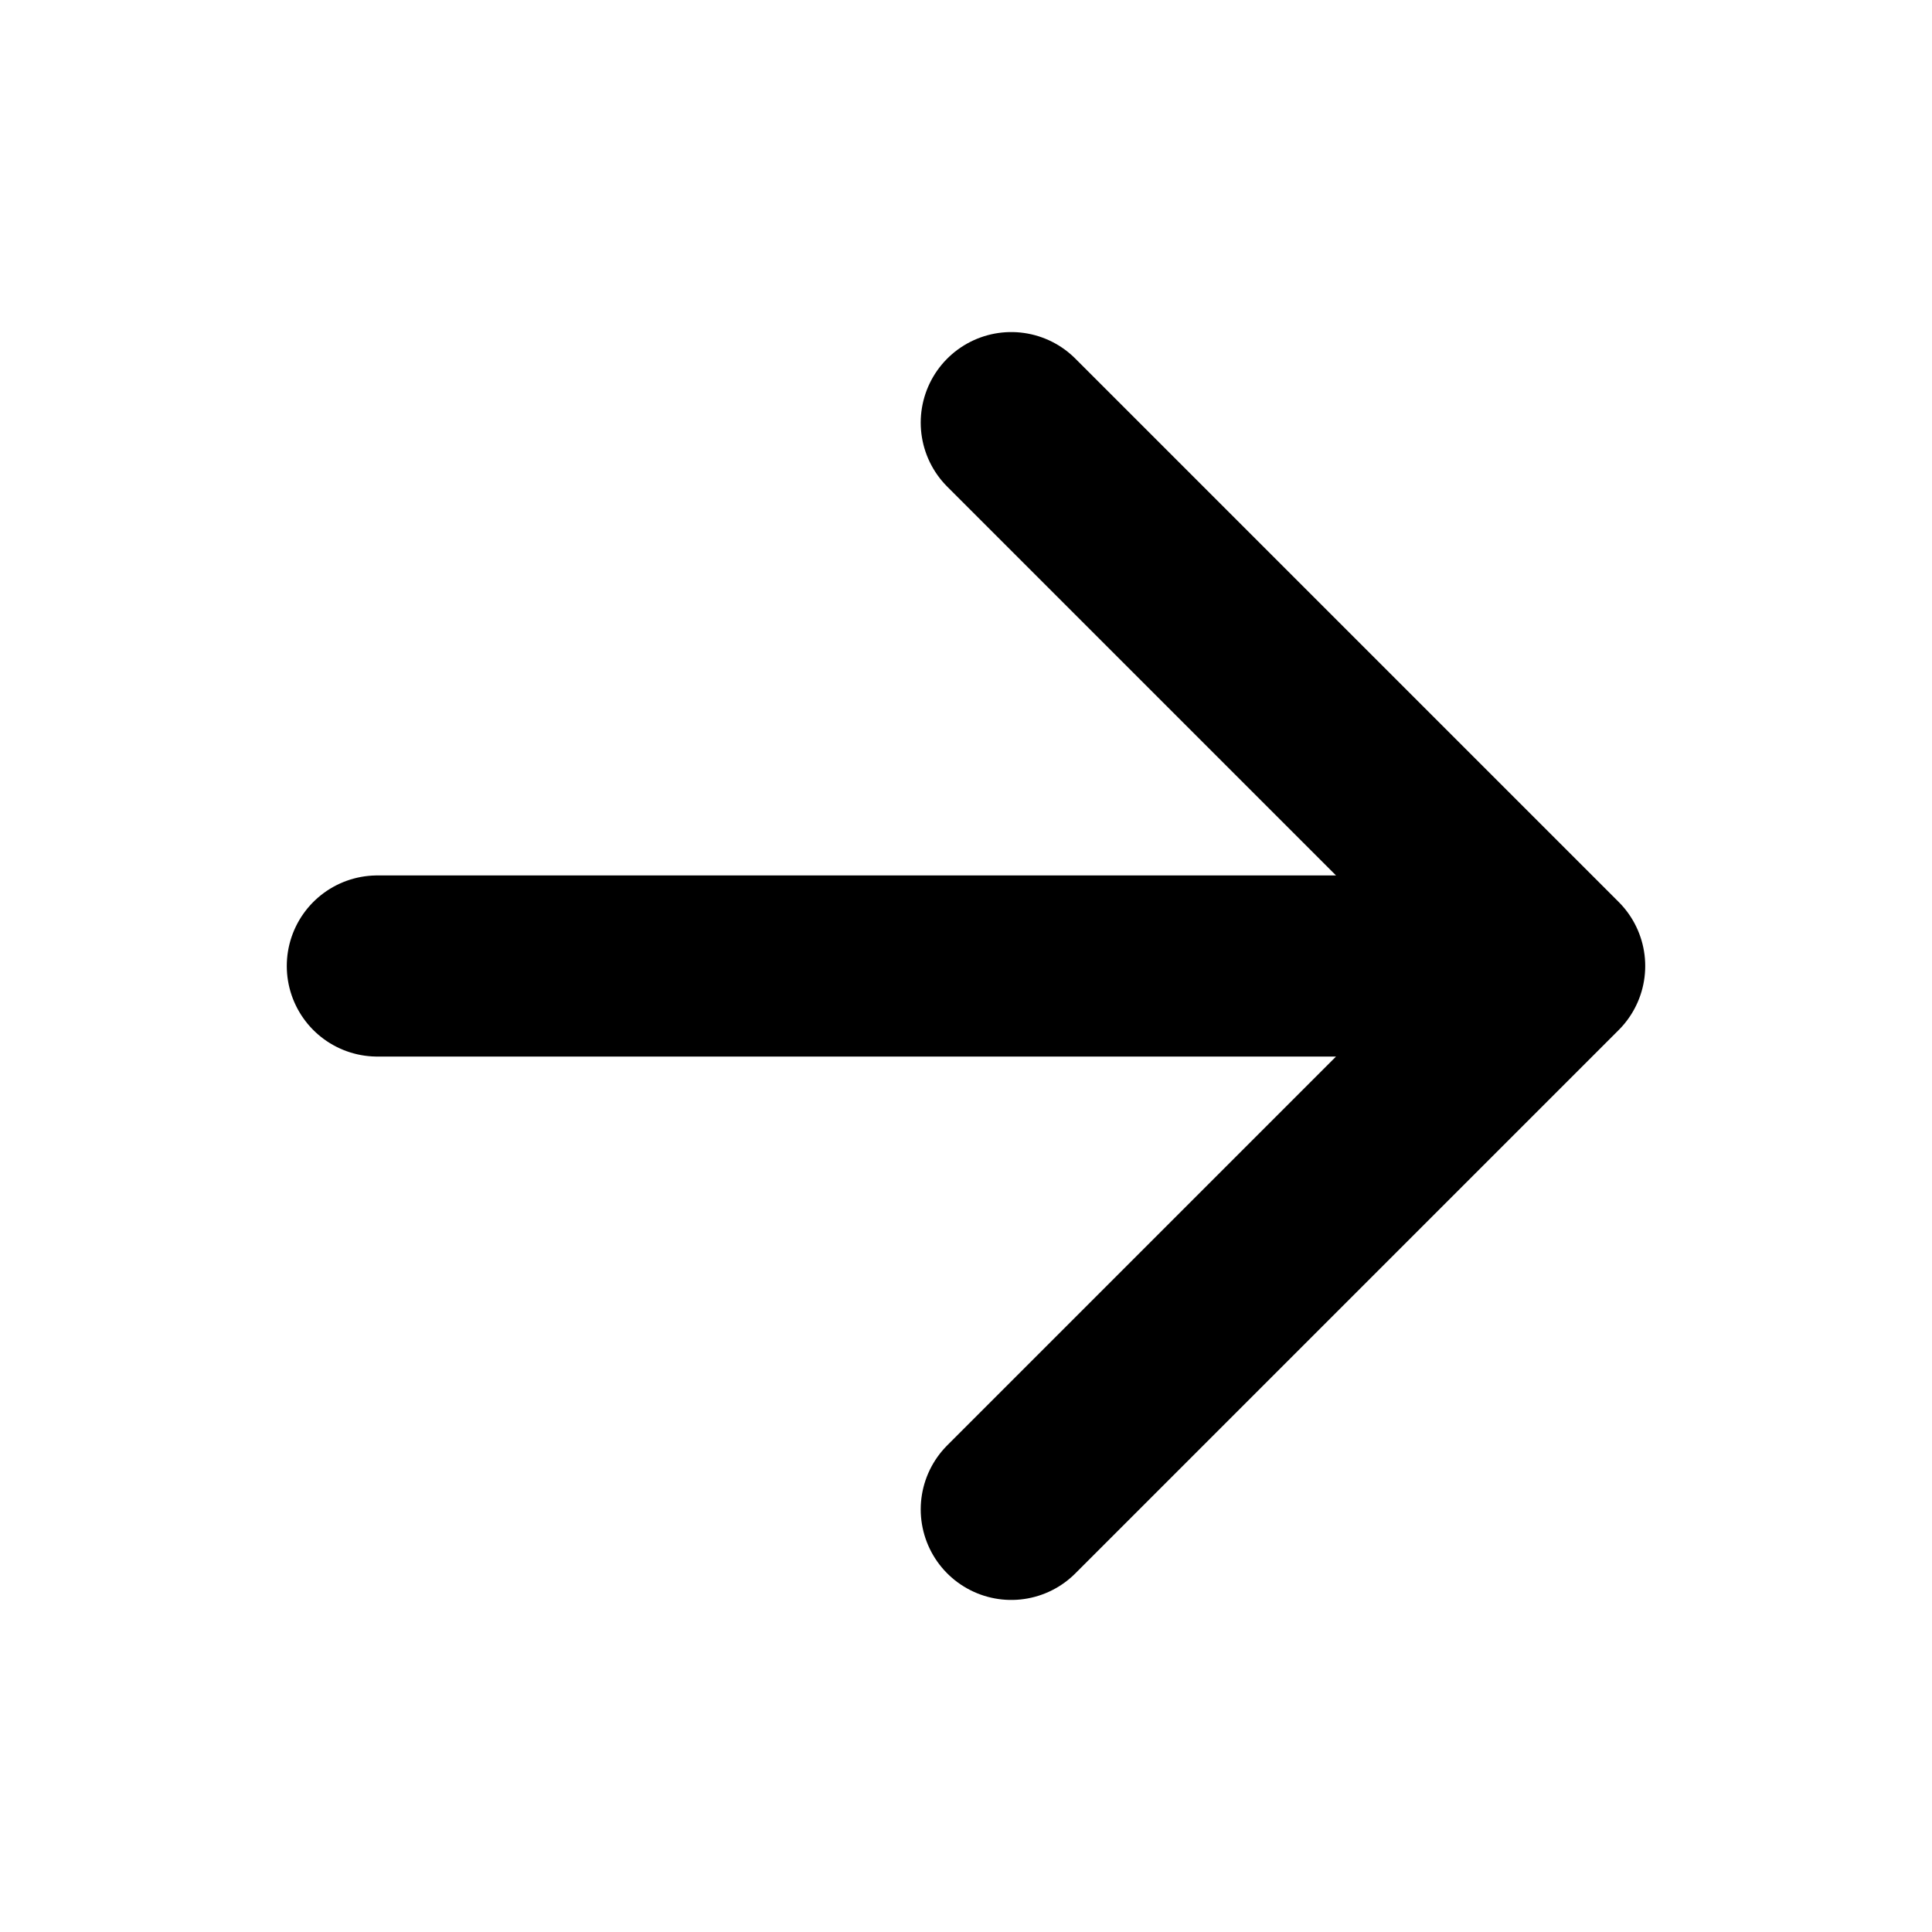
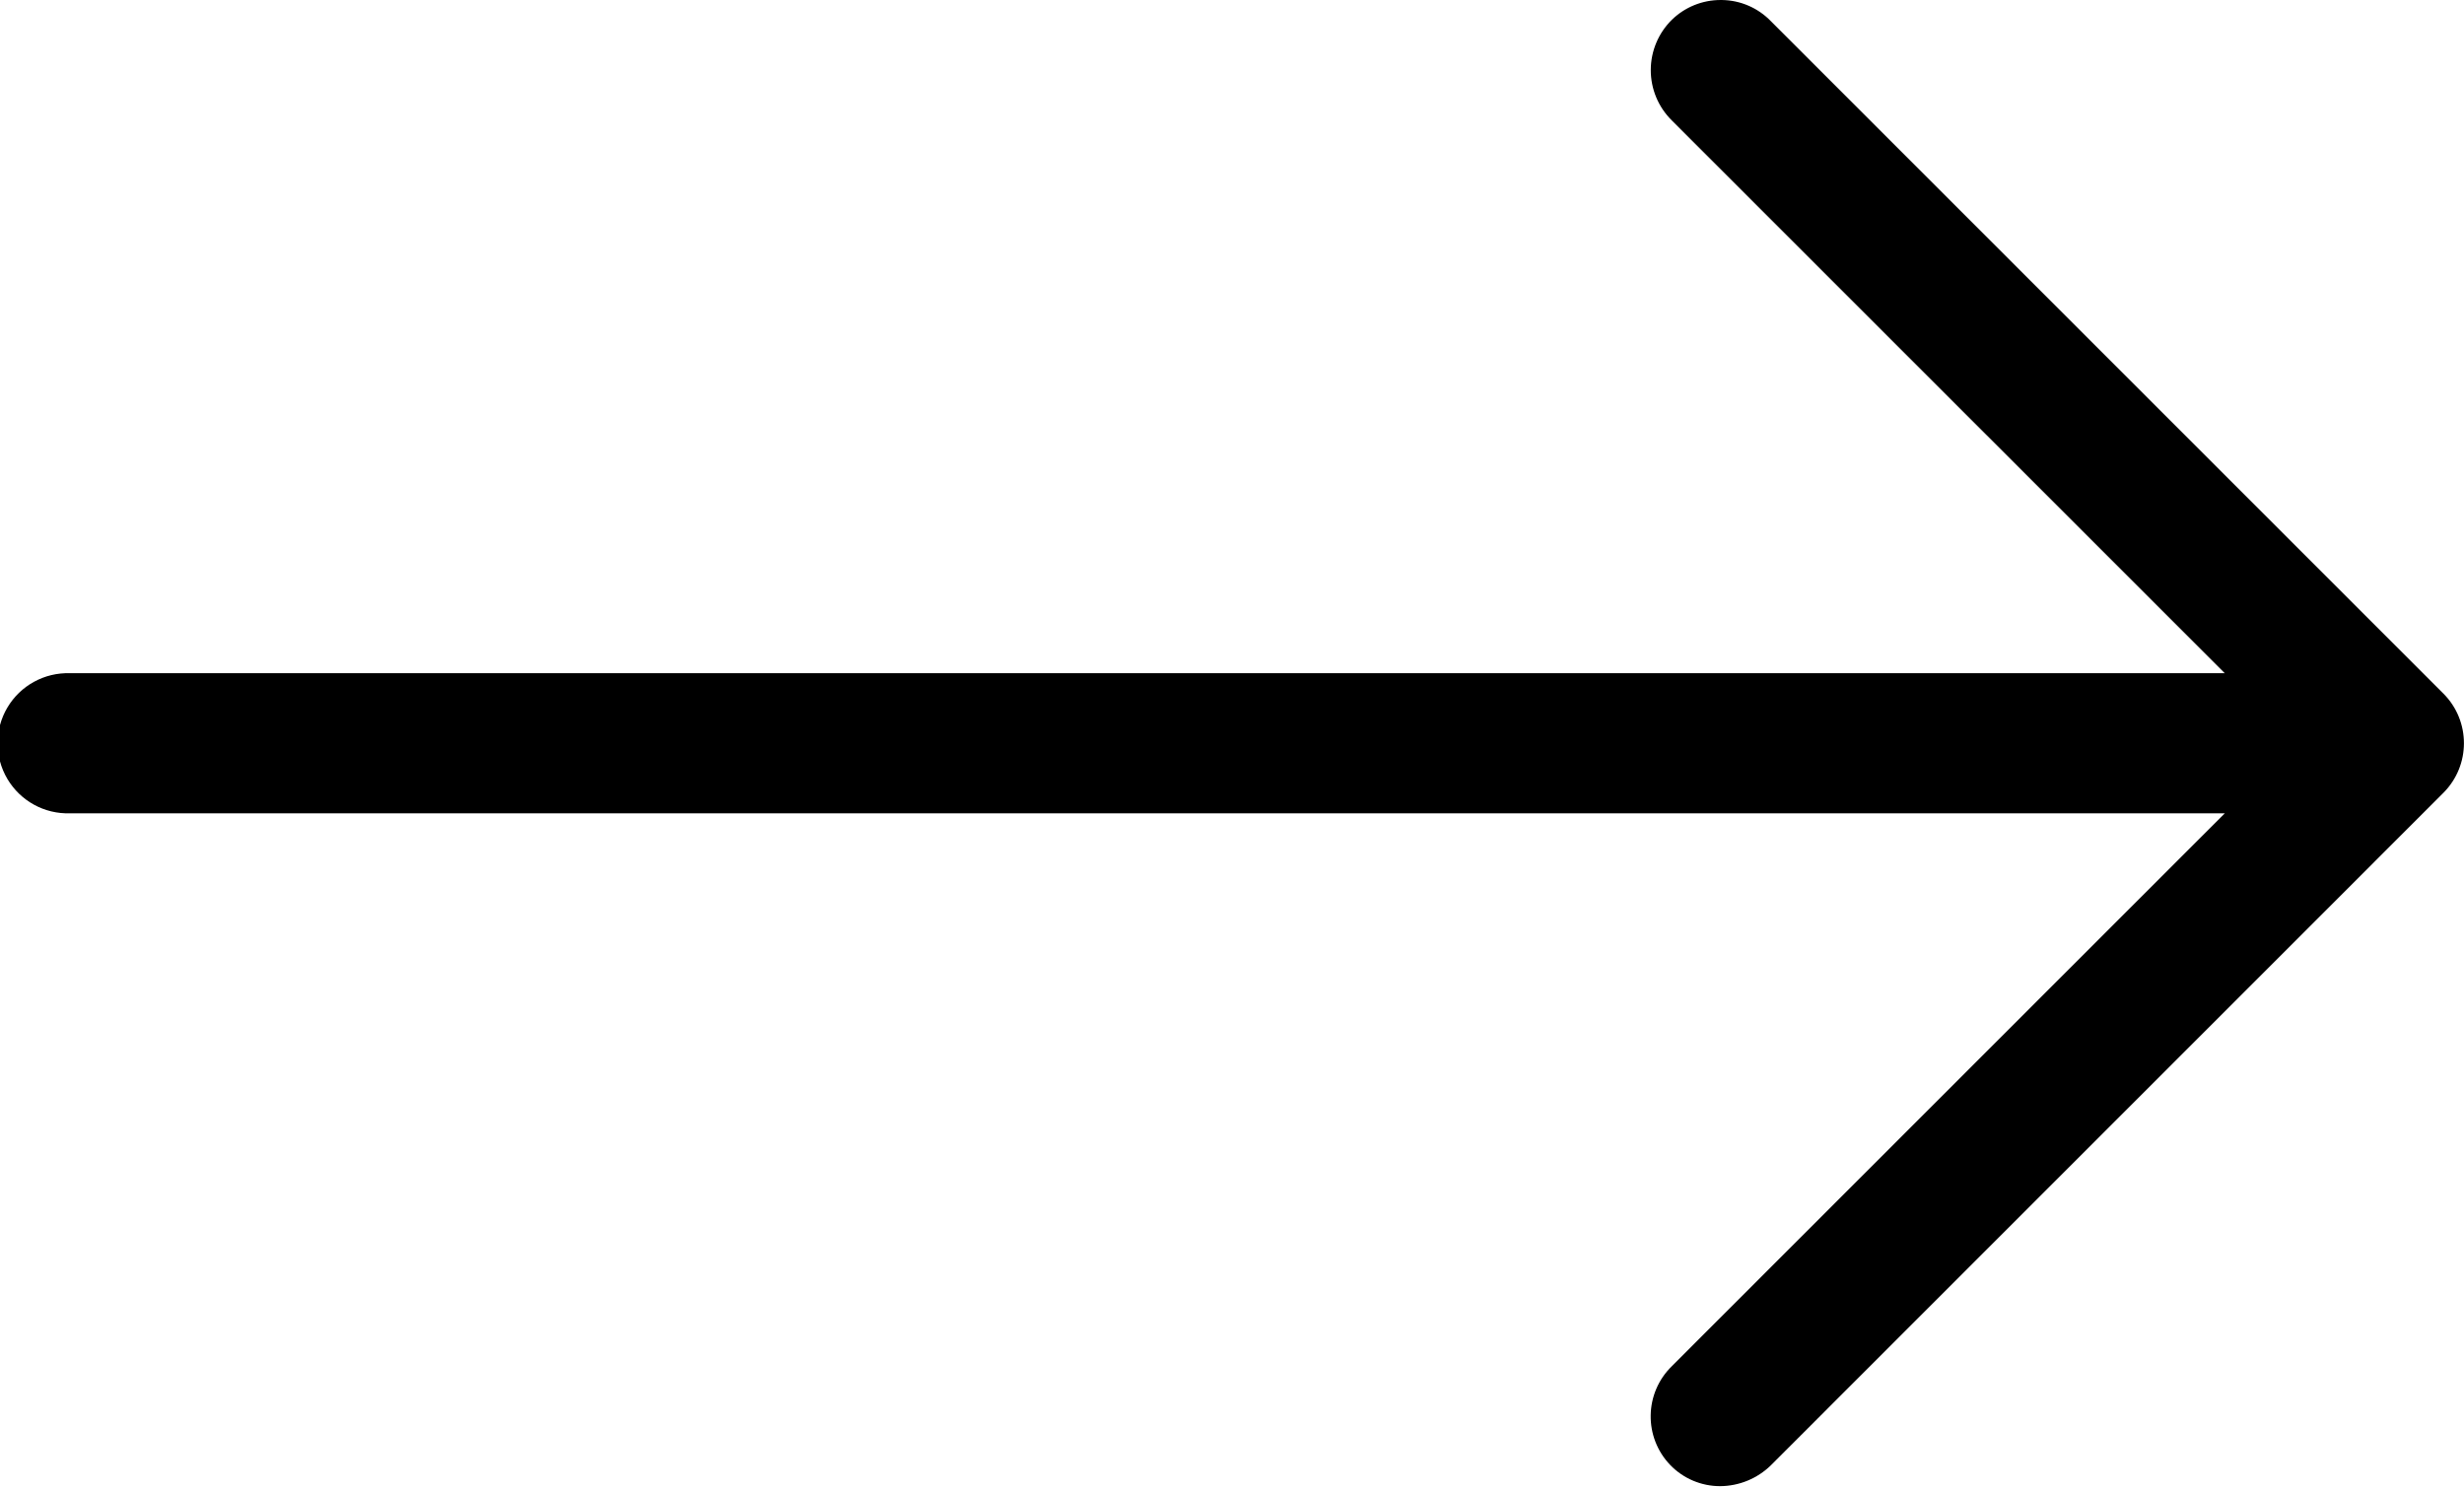
- <svg xmlns="http://www.w3.org/2000/svg" class="ionicon" viewBox="0 0 512 512">
-   <path fill="none" stroke="currentColor" stroke-linecap="round" stroke-linejoin="round" stroke-width="48" d="M268 112l144 144-144 144M392 256H100" />
+ <svg xmlns="http://www.w3.org/2000/svg" id="b385ca18-4b85-46d4-bb4b-571c73a19812" data-name="b922a425-e5e0-4ef1-881c-5748460fd139" viewBox="0 0 30.125 18.174">
+   <path d="M29.75,9.395,21.528,1.173a.848.848,0,0,0-.601-.261L20.912.912a.853.853,0,0,0-.596.241.864.864,0,0,0-.003,1.23l6.762,6.761H.732a.857.857,0,1,0,0,1.713H27.076l-6.759,6.759a.858.858,0,0,0-.021,1.211.846.846,0,0,0,.61.258.895.895,0,0,0,.621-.256l8.223-8.224A.859.859,0,0,0,29.75,9.395Z" transform="translate(0.125 -0.9119)" />
</svg>
